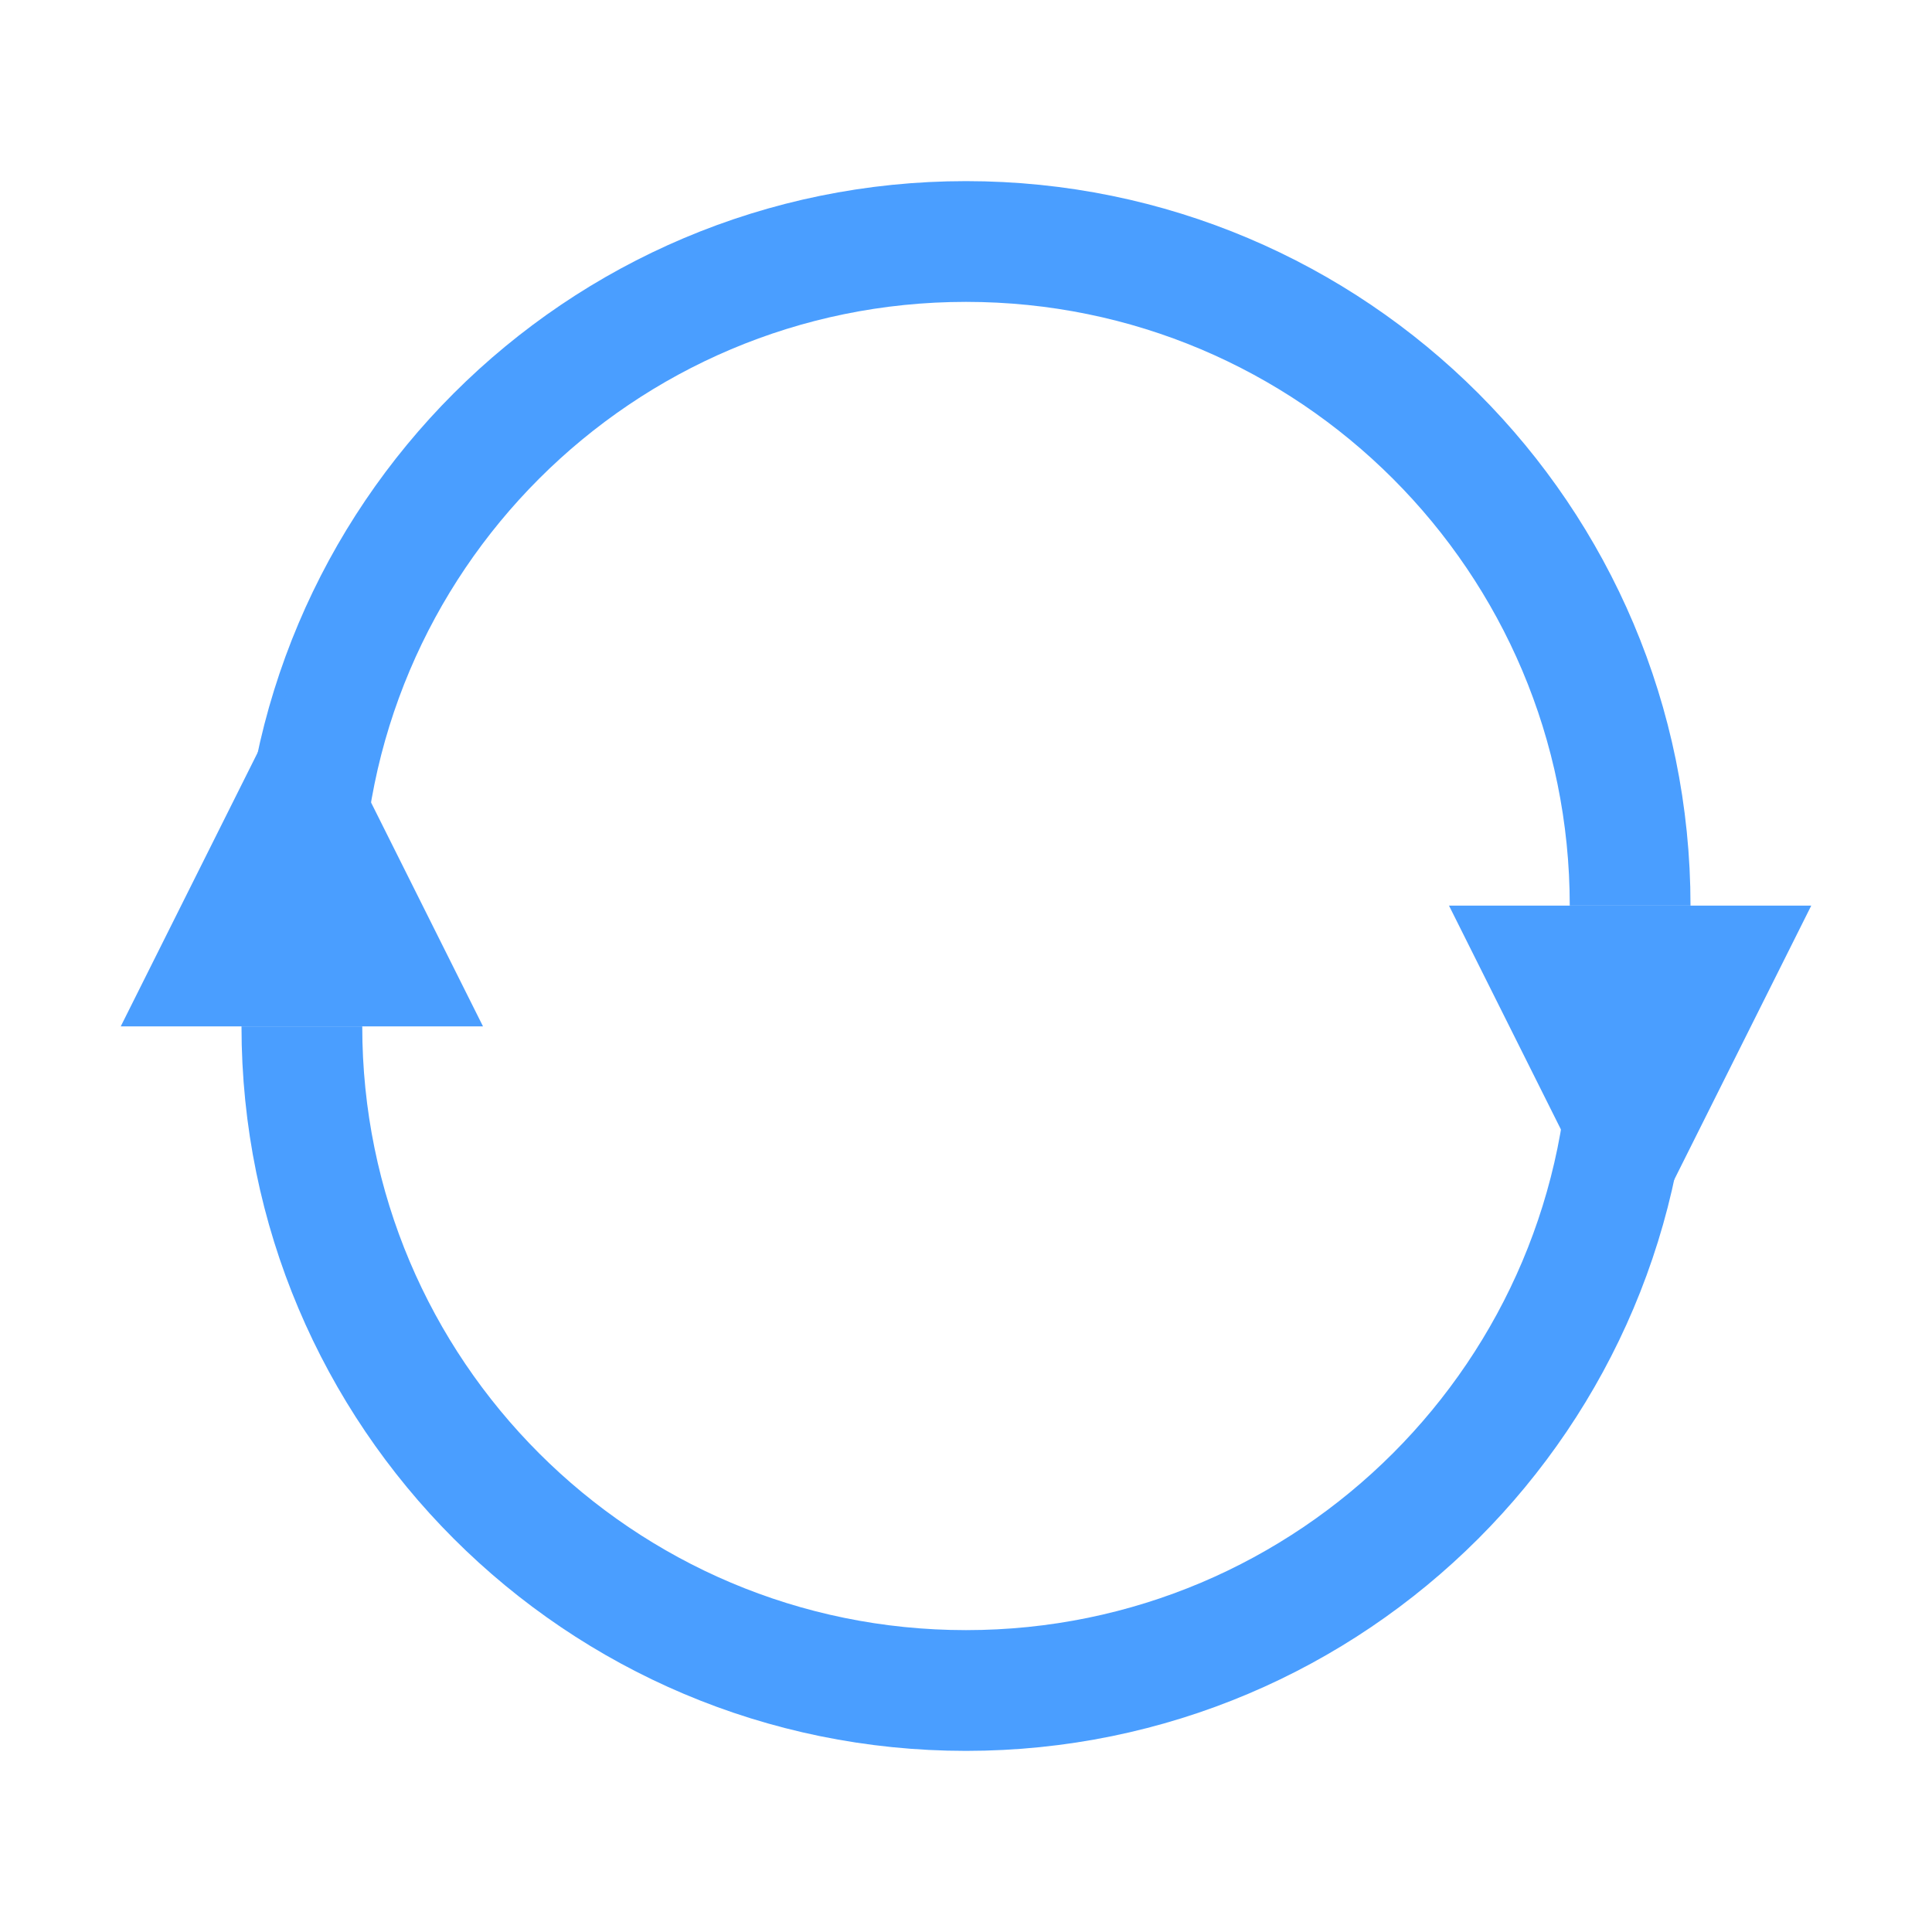
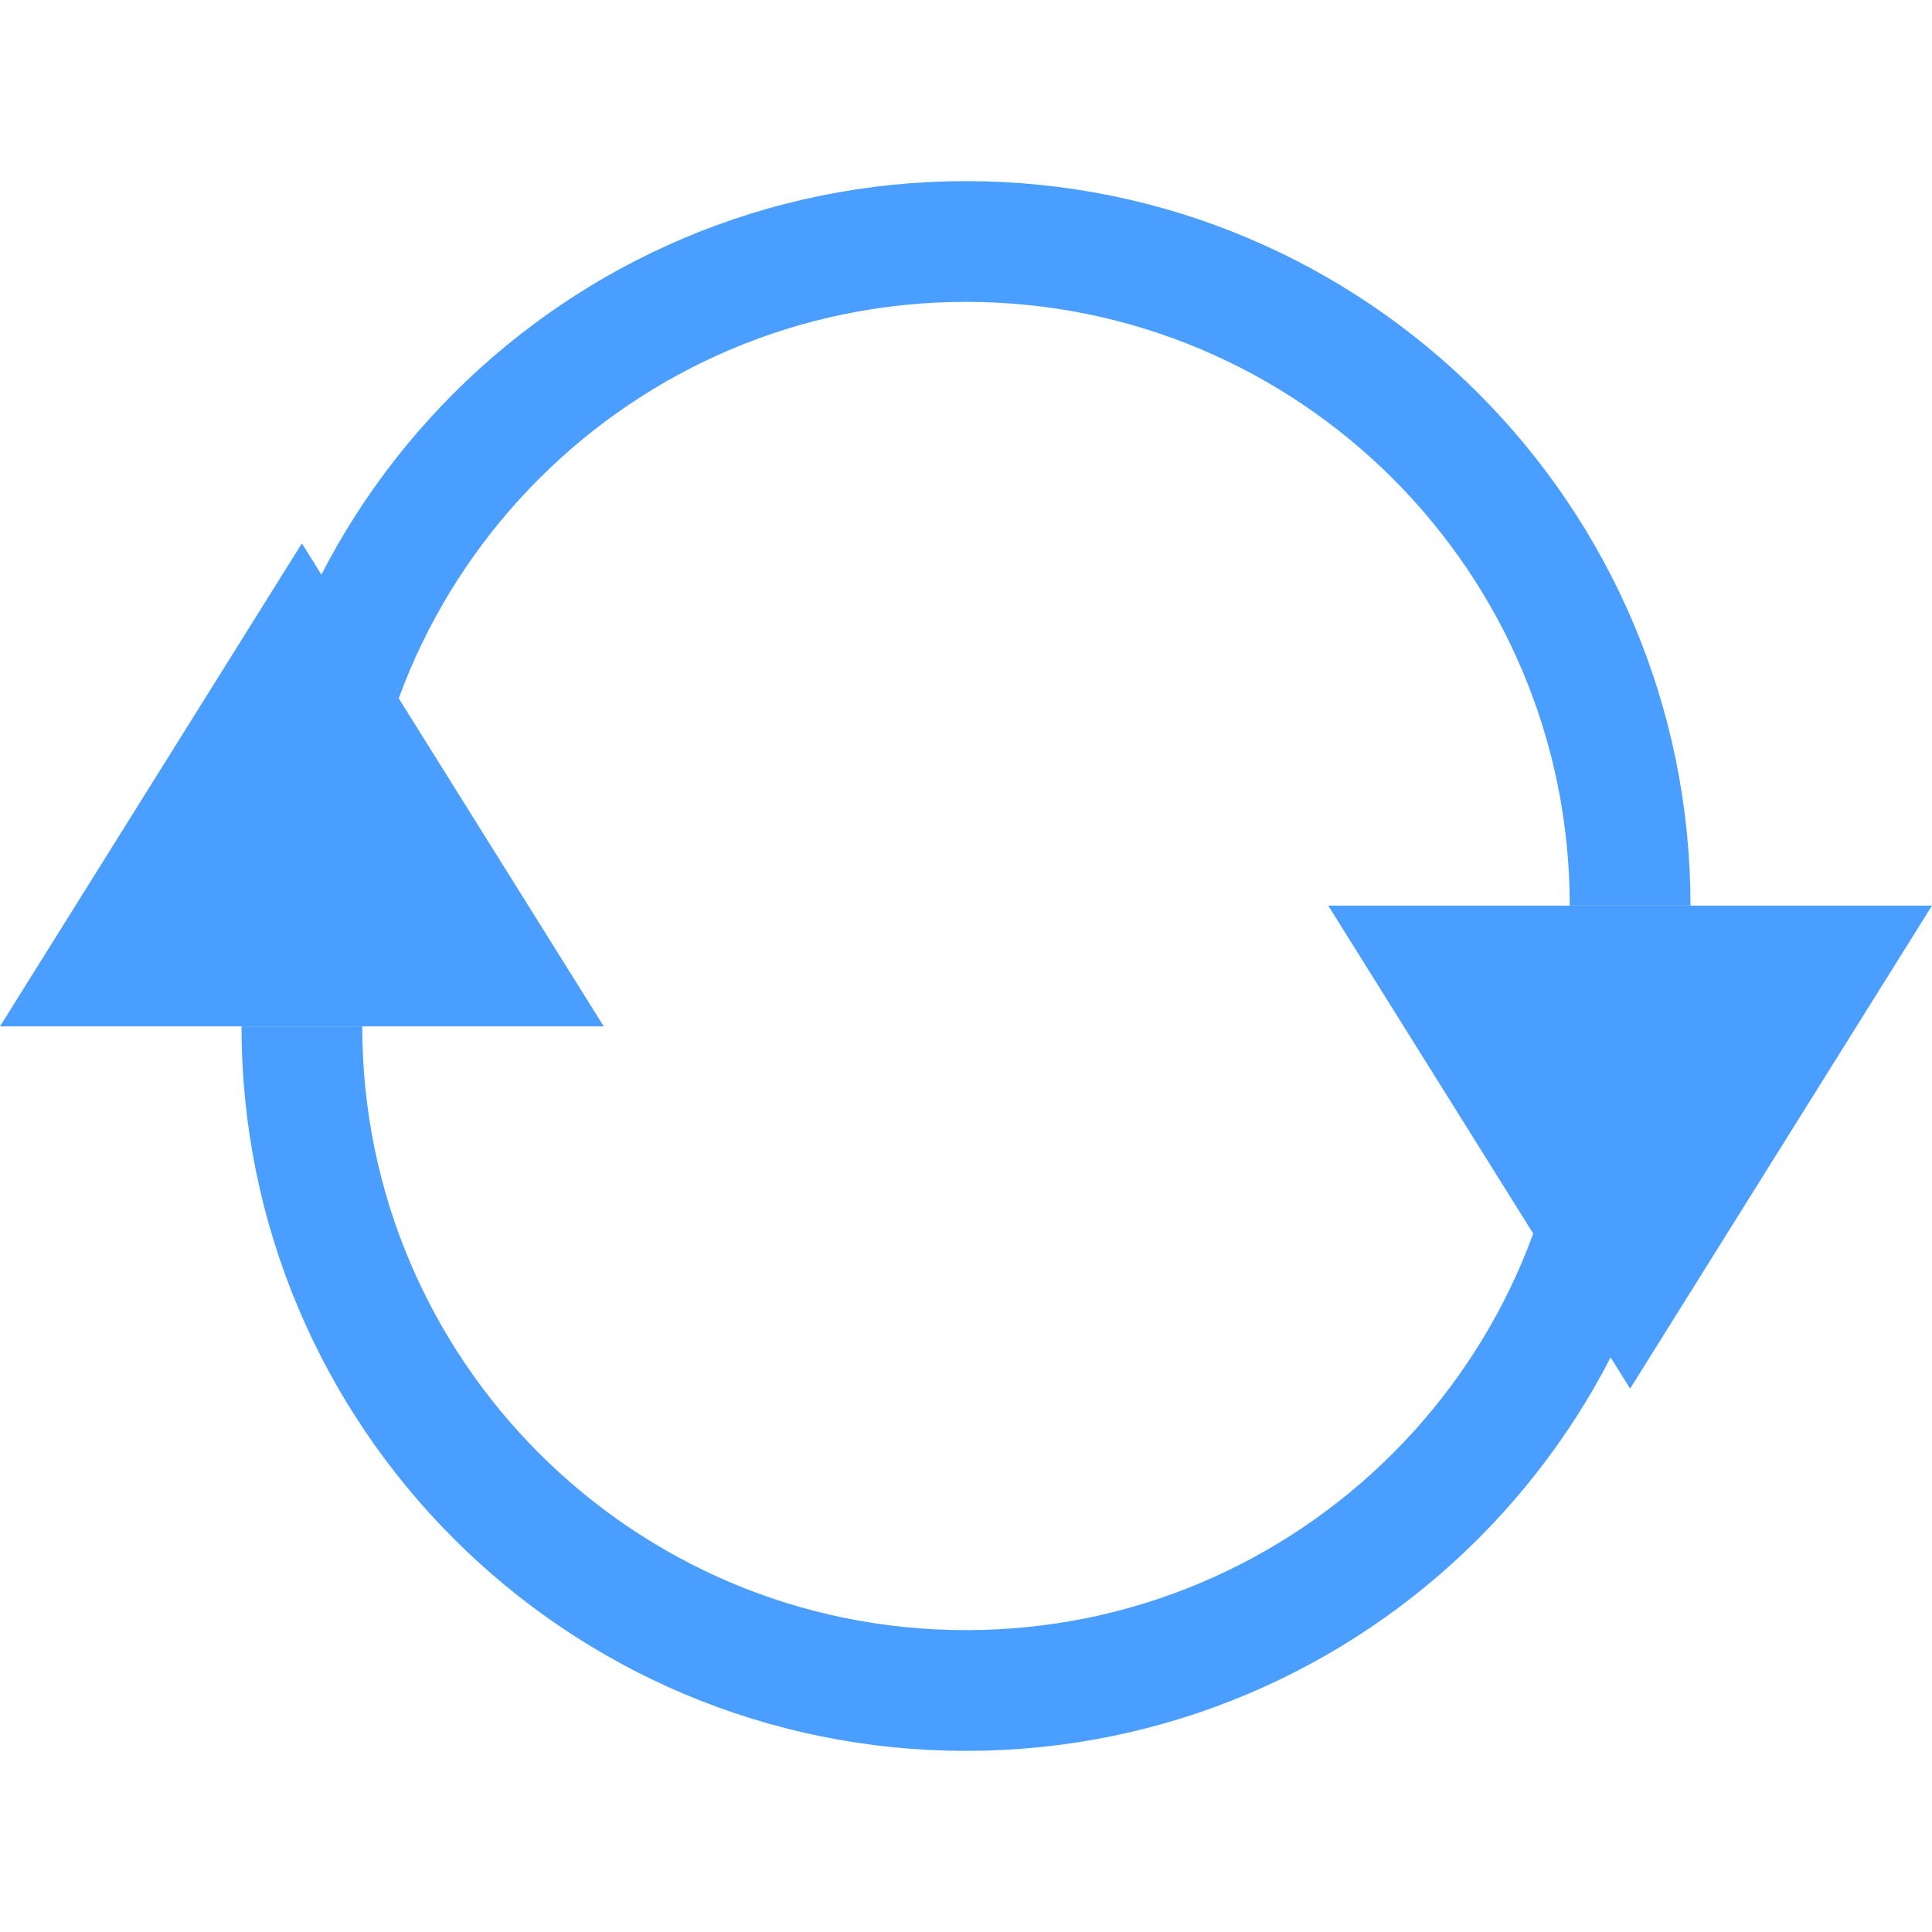
<svg xmlns="http://www.w3.org/2000/svg" width="16" height="16" viewBox="0 0 16 16" stroke-width="1" stroke-linecap="butt" stroke-linejoin="miter">
-   <path d="M 2.5 7.5 A 5.25 5.25 0 0 1 13.5 7.5" fill="none" stroke="#4a9eff" />
-   <path d="M13.5 10.5L12 7.5L15 7.5Z" fill="#4a9eff" />
-   <path d="M 13.5 8.5 A 5.25 5.25 0 0 1 2.5 8.5" fill="none" stroke="#4a9eff" />
-   <path d="M2.5 5.5L1 8.5L4 8.5Z" fill="#4a9eff" />
+   <path d="M2.5 7.5A5.5 5.5 0 0 1 13.5 7.5" fill="none" stroke="#4a9eff" />
+   <path d="M13.5 11.5L11 7.5L16 7.5Z" fill="#4a9eff" />
+   <path d="M13.5 8.5A5.5 5.5 0 0 1 2.5 8.5" fill="none" stroke="#4a9eff" />
+   <path d="M2.5 4.5L0 8.5L5 8.5Z" fill="#4a9eff" />
</svg>
